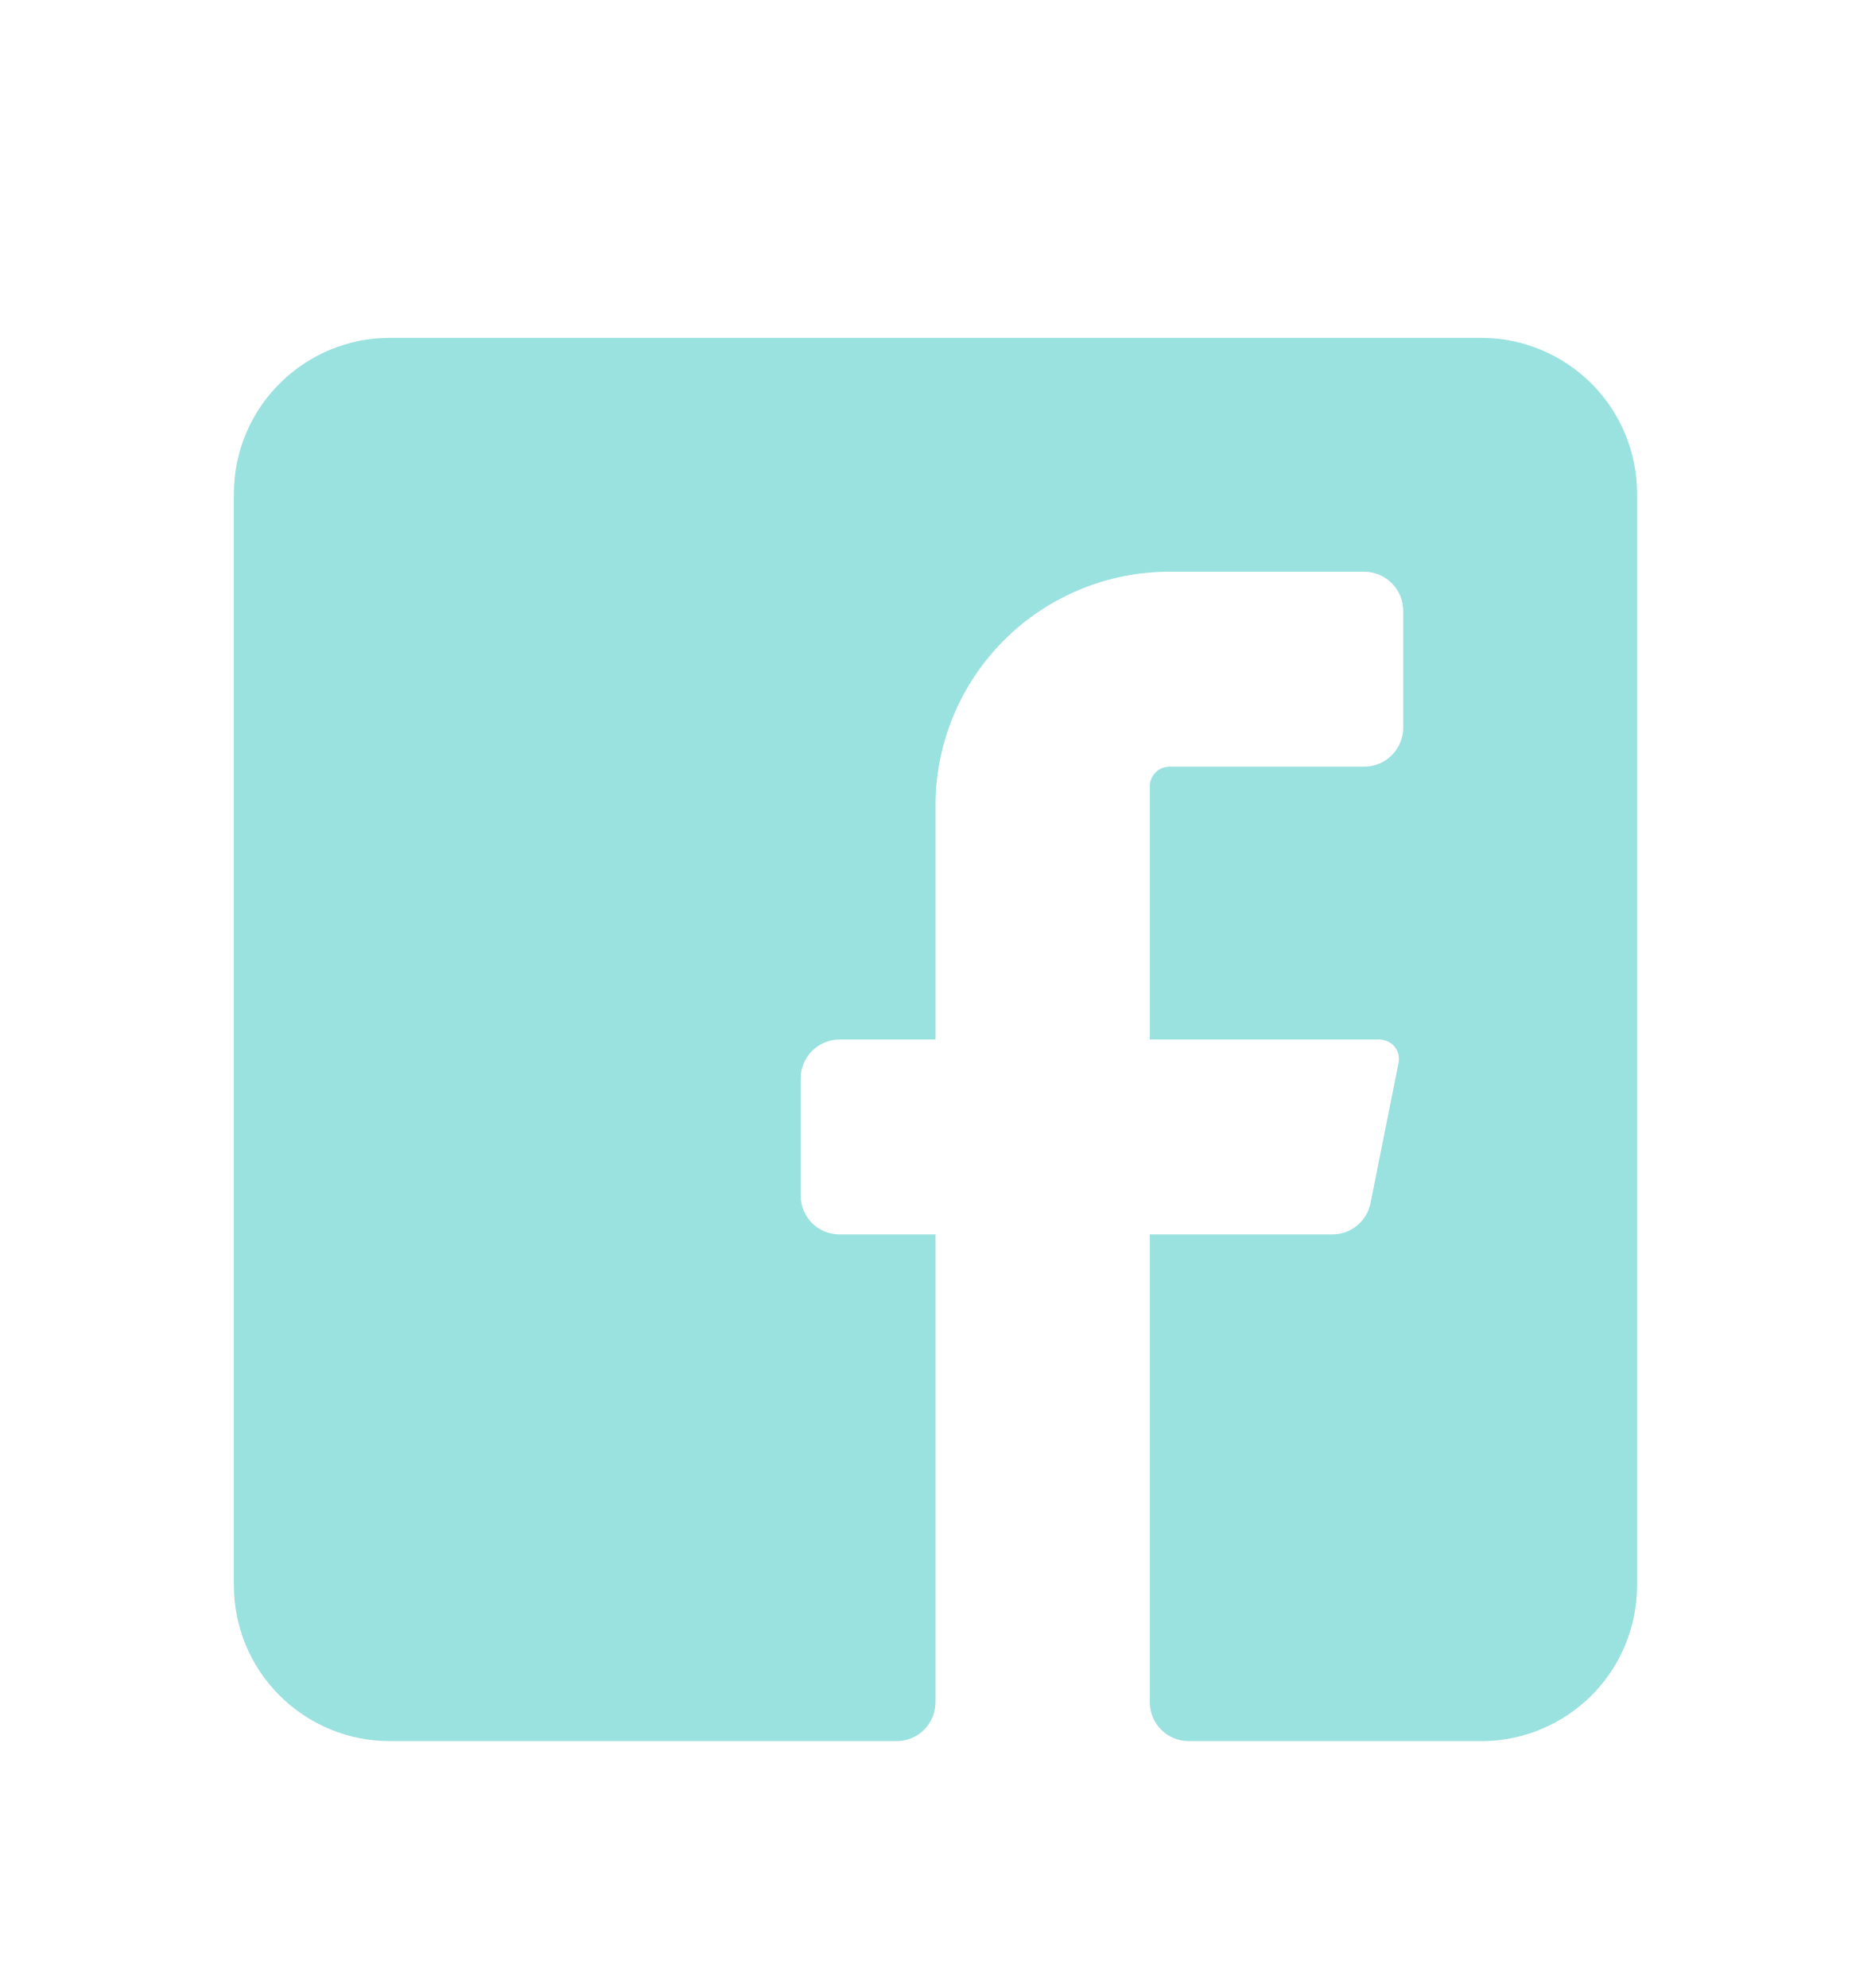
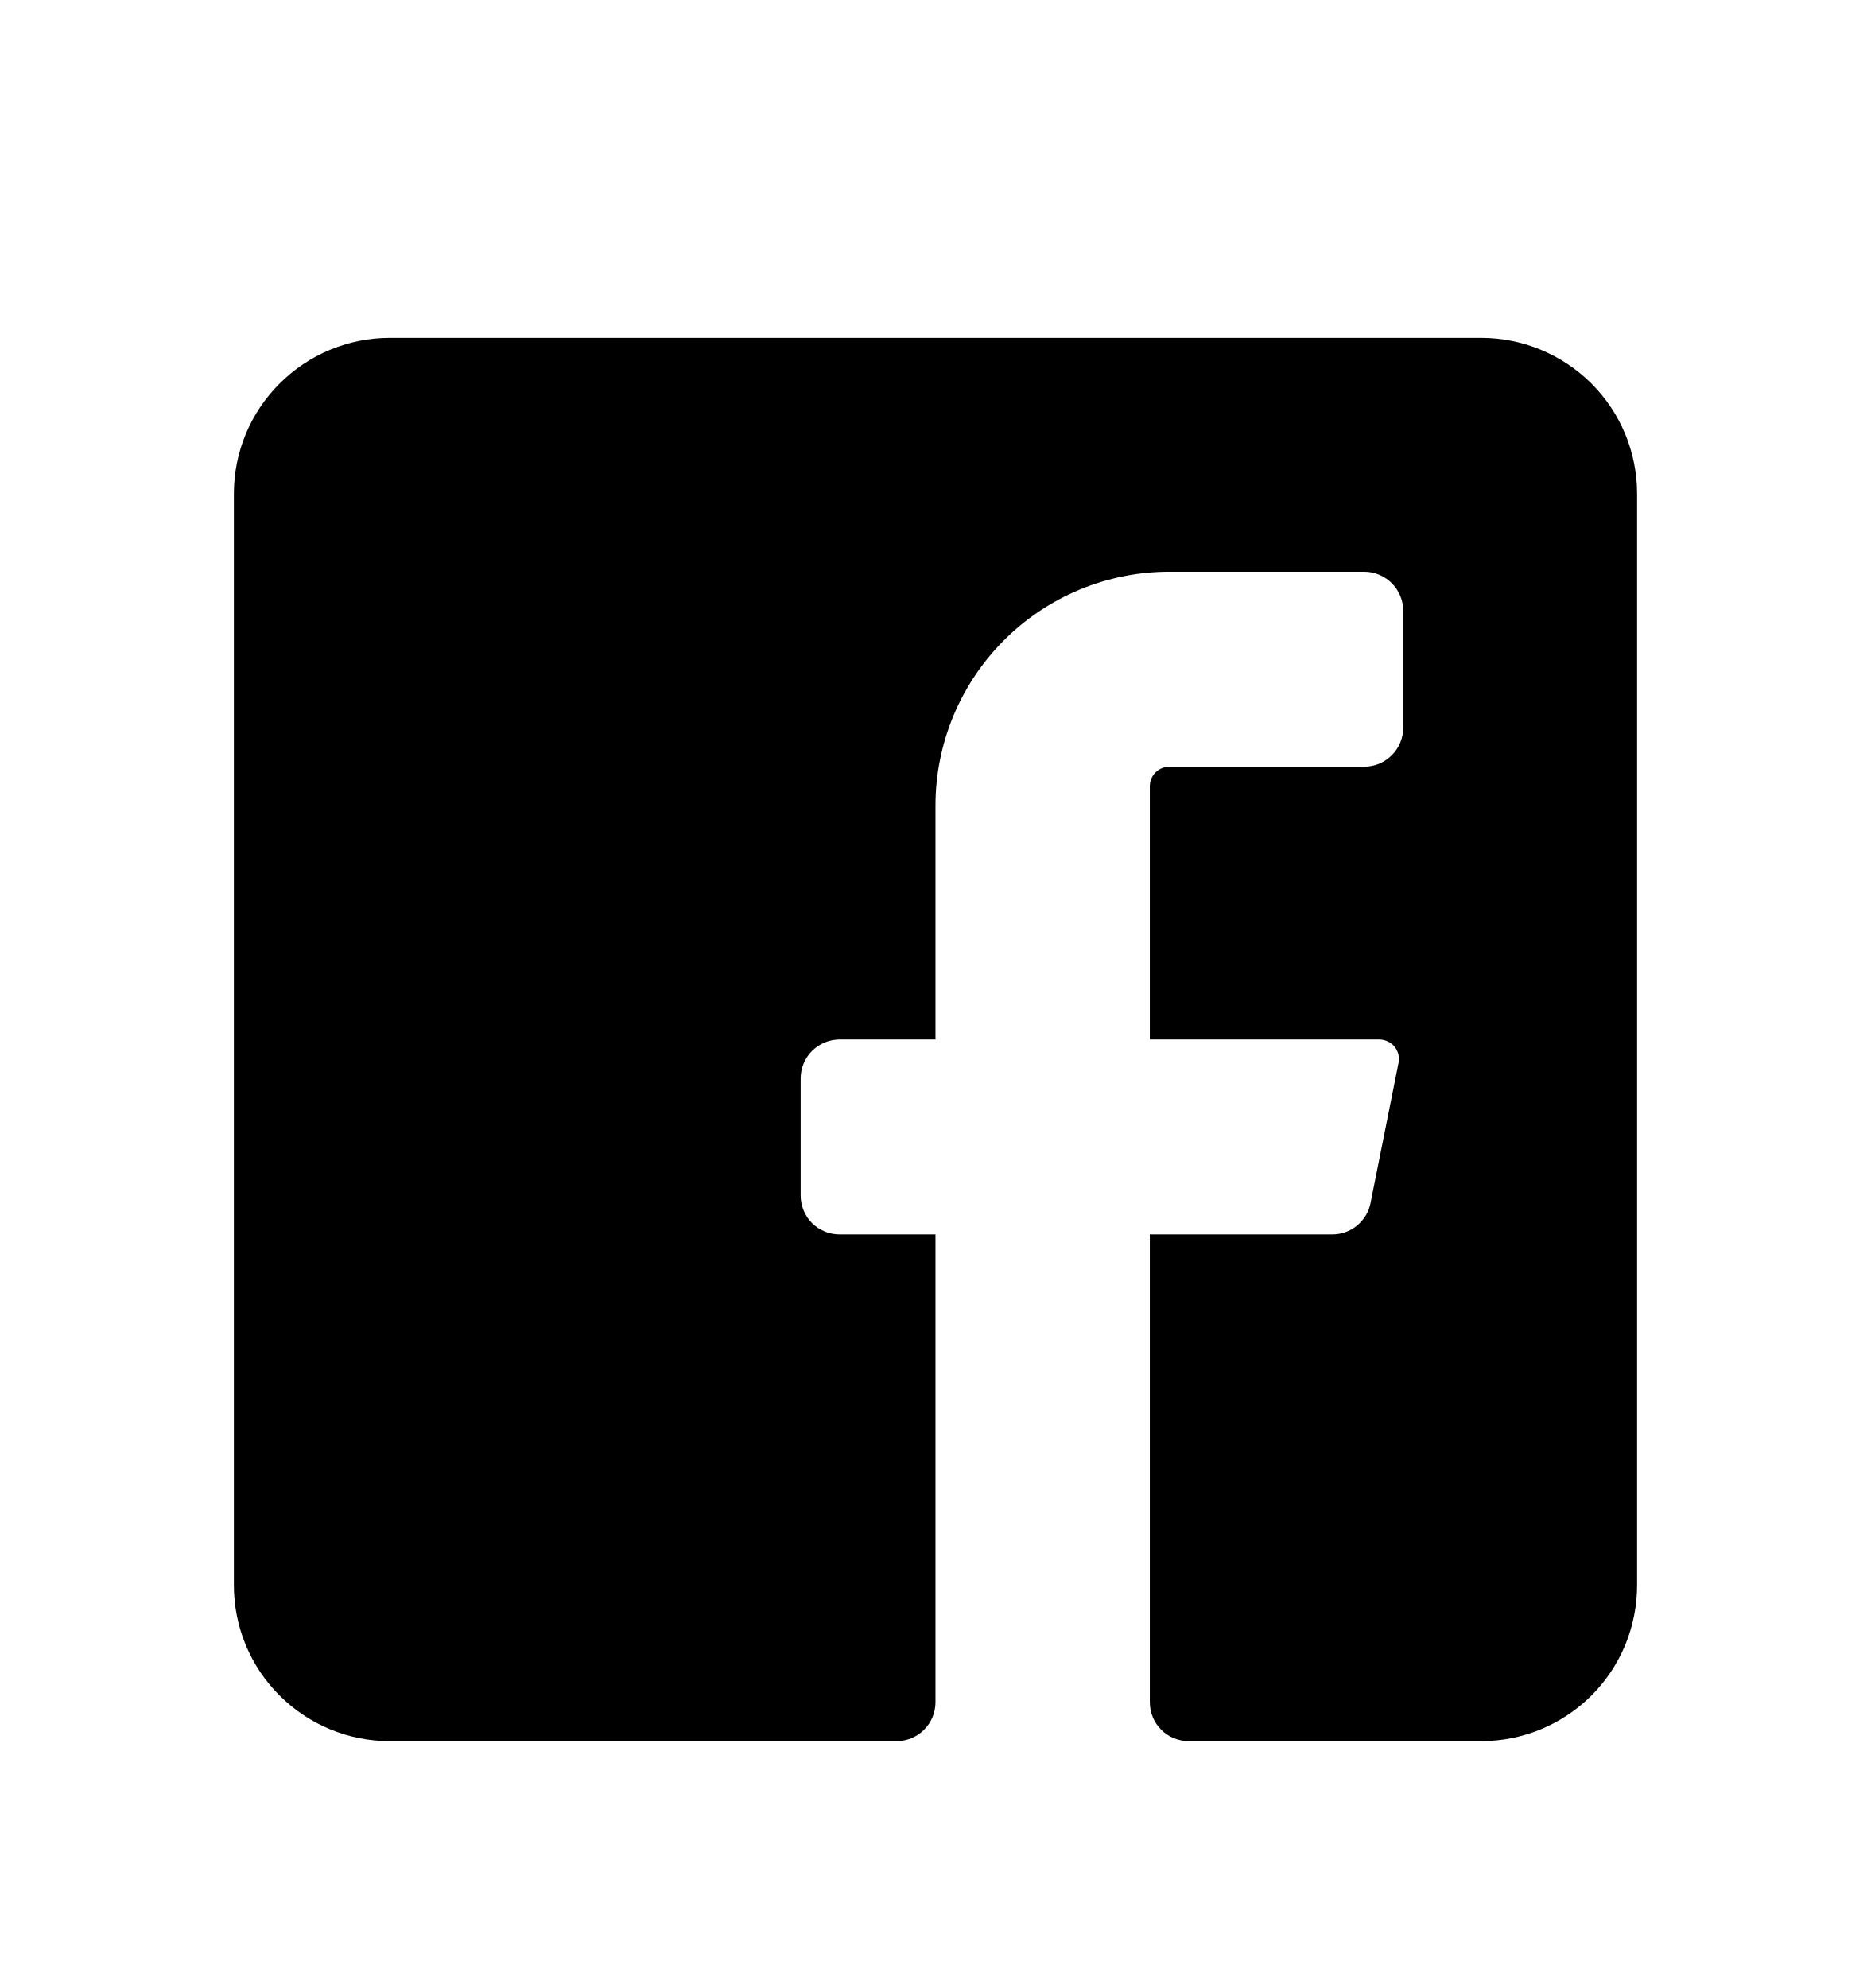
<svg xmlns="http://www.w3.org/2000/svg" viewBox="0 0 16 17" fill="none">
-   <path fill-rule="evenodd" clip-rule="evenodd" d="M14 4.223V13.556C14 13.91 13.86 14.249 13.61 14.499C13.359 14.749 13.02 14.889 12.667 14.889H10.167C10.078 14.889 9.993 14.854 9.931 14.792C9.868 14.729 9.833 14.645 9.833 14.556V10.556H11.393C11.47 10.556 11.545 10.53 11.604 10.481C11.664 10.432 11.705 10.365 11.72 10.29L11.96 9.089C11.965 9.066 11.964 9.041 11.959 9.017C11.953 8.993 11.942 8.971 11.927 8.952C11.912 8.933 11.892 8.917 11.87 8.907C11.848 8.896 11.824 8.89 11.8 8.889H9.833V6.723C9.833 6.679 9.851 6.636 9.882 6.605C9.913 6.574 9.956 6.556 10 6.556H11.667C11.755 6.556 11.84 6.521 11.902 6.458C11.965 6.396 12 6.311 12 6.223V5.223C12 5.134 11.965 5.05 11.902 4.987C11.84 4.925 11.755 4.889 11.667 4.889H10C9.47 4.889 8.961 5.1 8.586 5.475C8.211 5.85 8 6.359 8 6.889V8.889H7.18C7.092 8.889 7.007 8.925 6.944 8.987C6.882 9.05 6.847 9.134 6.847 9.223V10.223C6.847 10.311 6.882 10.396 6.944 10.459C7.007 10.521 7.092 10.556 7.18 10.556H8V14.556C8 14.645 7.965 14.729 7.902 14.792C7.84 14.854 7.755 14.889 7.667 14.889H3.333C2.98 14.889 2.641 14.749 2.391 14.499C2.14 14.249 2 13.91 2 13.556V4.223C2 3.869 2.14 3.53 2.391 3.28C2.641 3.03 2.98 2.889 3.333 2.889H12.667C13.02 2.889 13.359 3.03 13.61 3.28C13.86 3.53 14 3.869 14 4.223Z" fill="#9AE2E0" />
+   <path fill-rule="evenodd" clip-rule="evenodd" d="M14 4.223V13.556C14 13.91 13.86 14.249 13.61 14.499C13.359 14.749 13.02 14.889 12.667 14.889H10.167C10.078 14.889 9.993 14.854 9.931 14.792C9.868 14.729 9.833 14.645 9.833 14.556V10.556H11.393C11.47 10.556 11.545 10.53 11.604 10.481C11.664 10.432 11.705 10.365 11.72 10.29L11.96 9.089C11.965 9.066 11.964 9.041 11.959 9.017C11.953 8.993 11.942 8.971 11.927 8.952C11.912 8.933 11.892 8.917 11.87 8.907C11.848 8.896 11.824 8.89 11.8 8.889H9.833V6.723C9.833 6.679 9.851 6.636 9.882 6.605C9.913 6.574 9.956 6.556 10 6.556H11.667C11.755 6.556 11.84 6.521 11.902 6.458C11.965 6.396 12 6.311 12 6.223V5.223C12 5.134 11.965 5.05 11.902 4.987C11.84 4.925 11.755 4.889 11.667 4.889H10C9.47 4.889 8.961 5.1 8.586 5.475C8.211 5.85 8 6.359 8 6.889V8.889H7.18C7.092 8.889 7.007 8.925 6.944 8.987C6.882 9.05 6.847 9.134 6.847 9.223V10.223C6.847 10.311 6.882 10.396 6.944 10.459C7.007 10.521 7.092 10.556 7.18 10.556H8V14.556C8 14.645 7.965 14.729 7.902 14.792C7.84 14.854 7.755 14.889 7.667 14.889H3.333C2.98 14.889 2.641 14.749 2.391 14.499C2.14 14.249 2 13.91 2 13.556V4.223C2 3.869 2.14 3.53 2.391 3.28C2.641 3.03 2.98 2.889 3.333 2.889H12.667C13.02 2.889 13.359 3.03 13.61 3.28C13.86 3.53 14 3.869 14 4.223Z" fill="currentColor" />
</svg>
